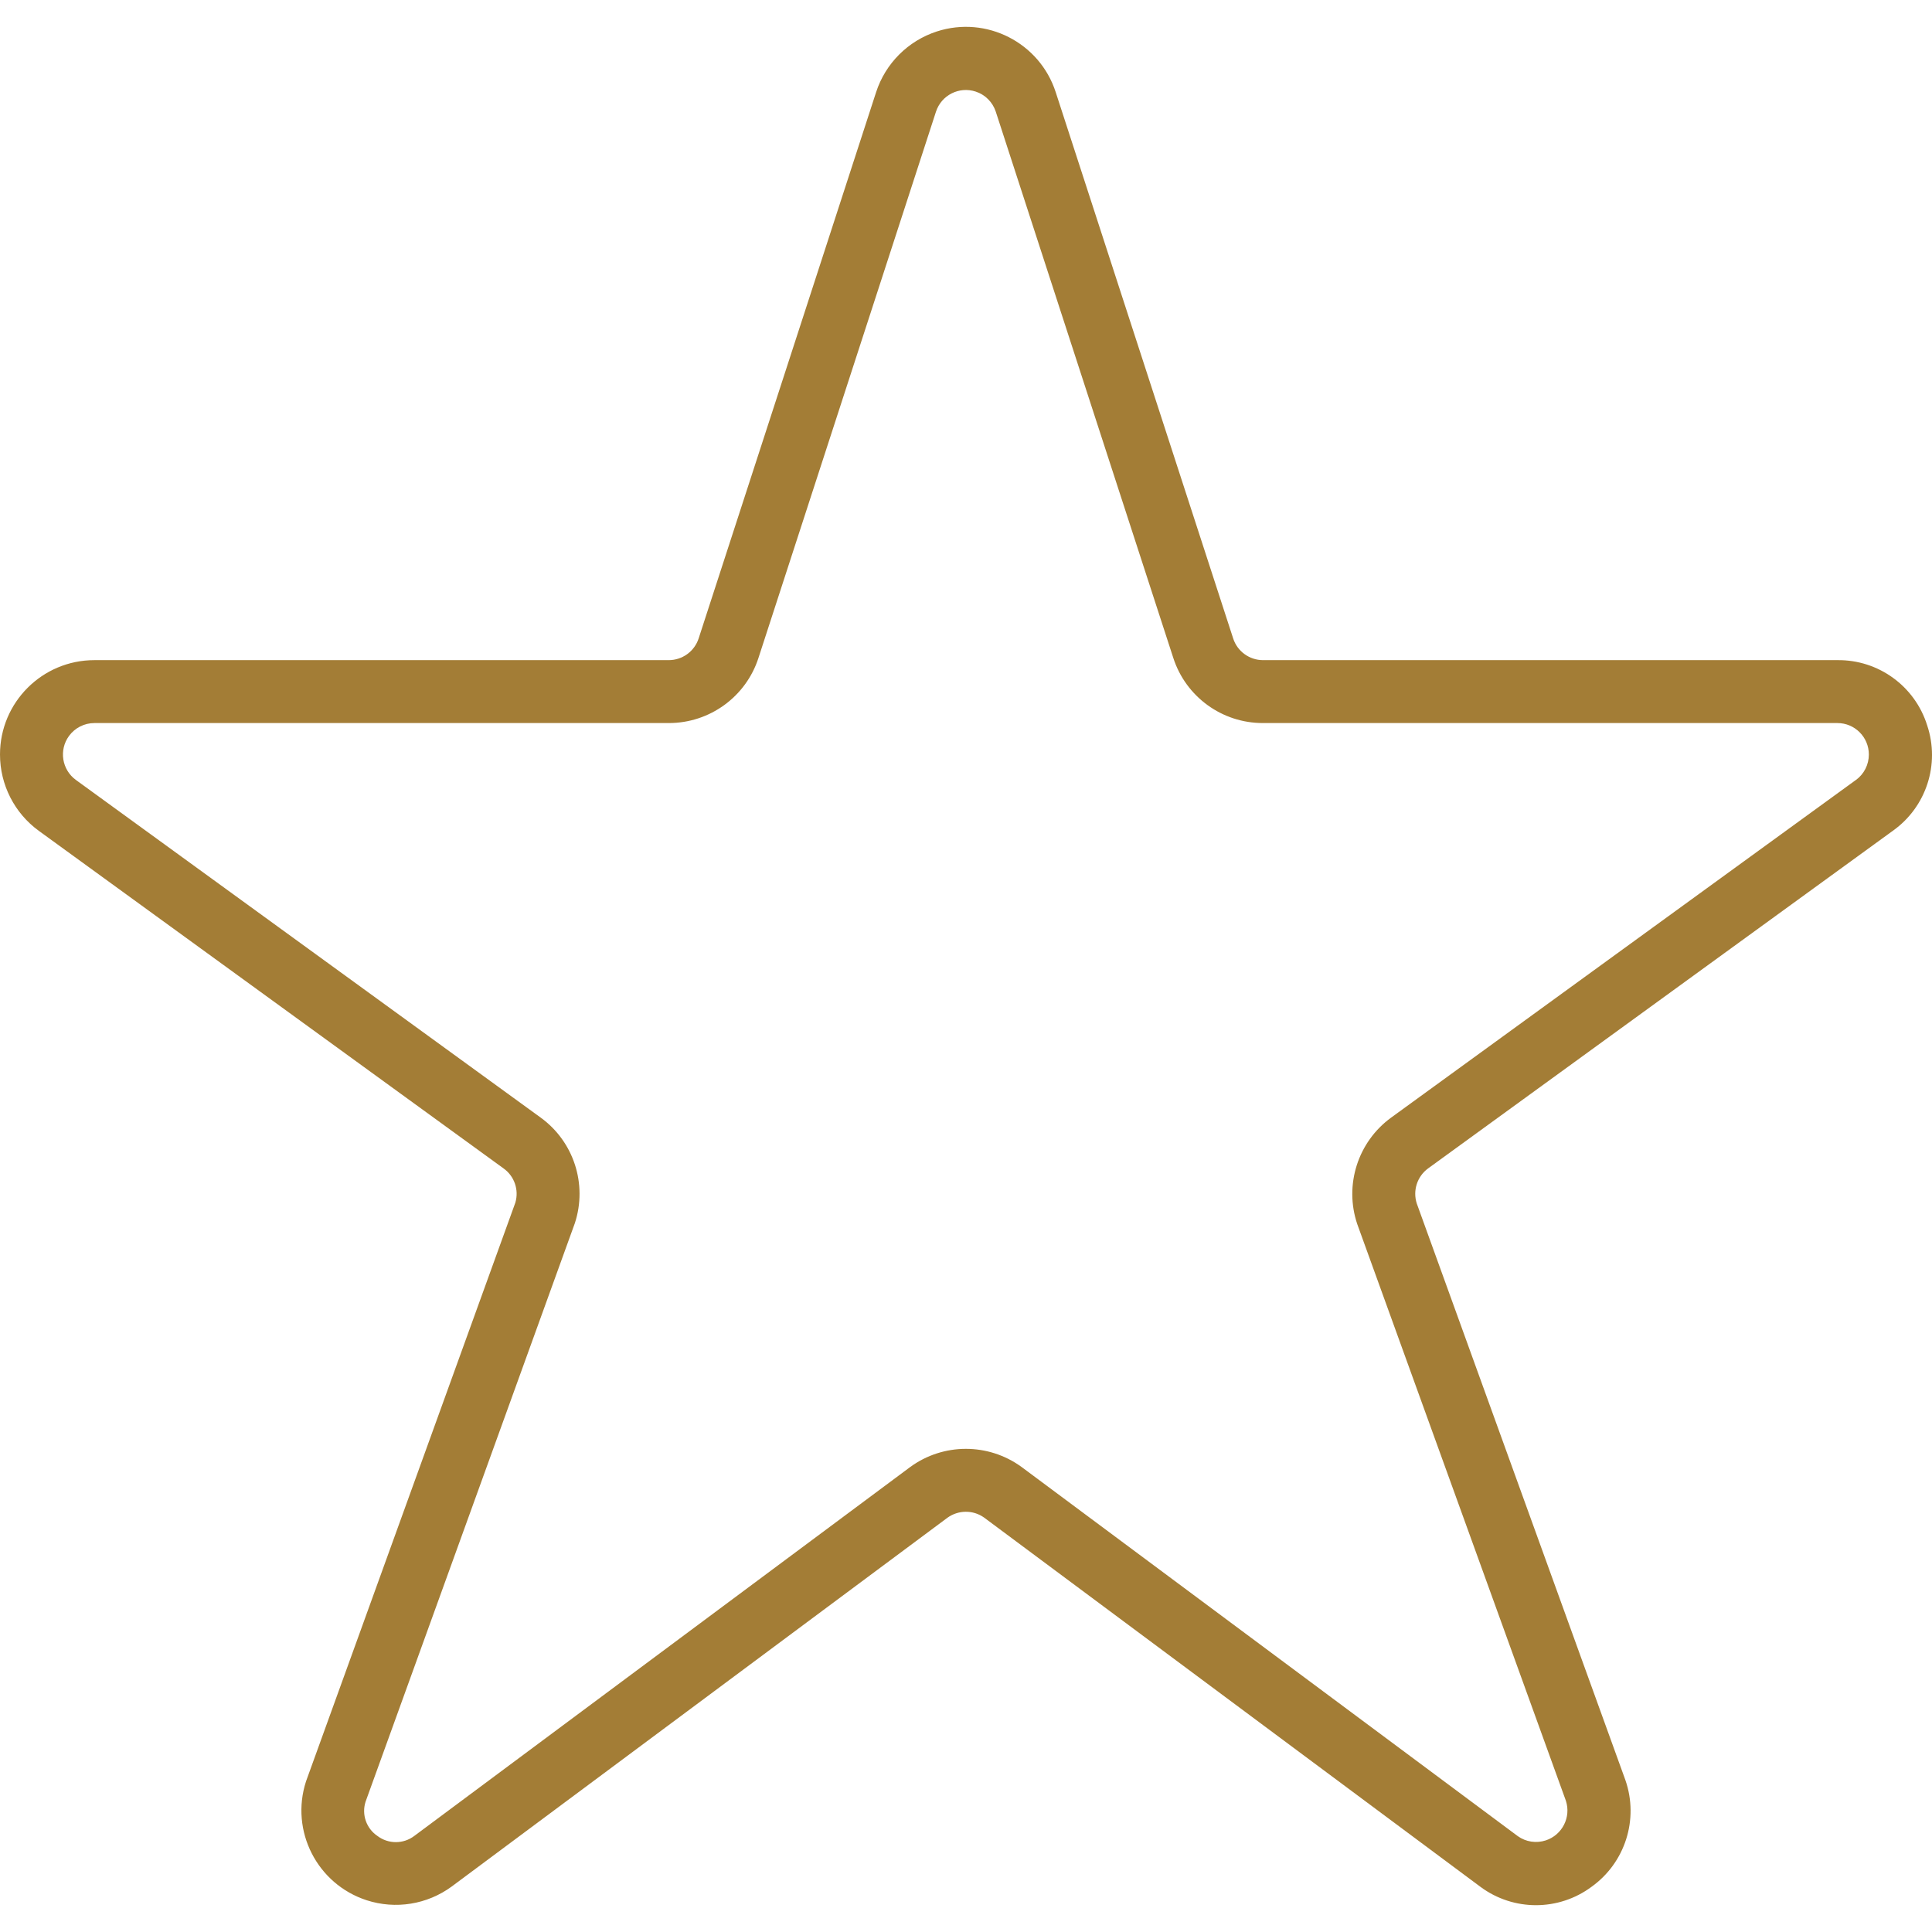
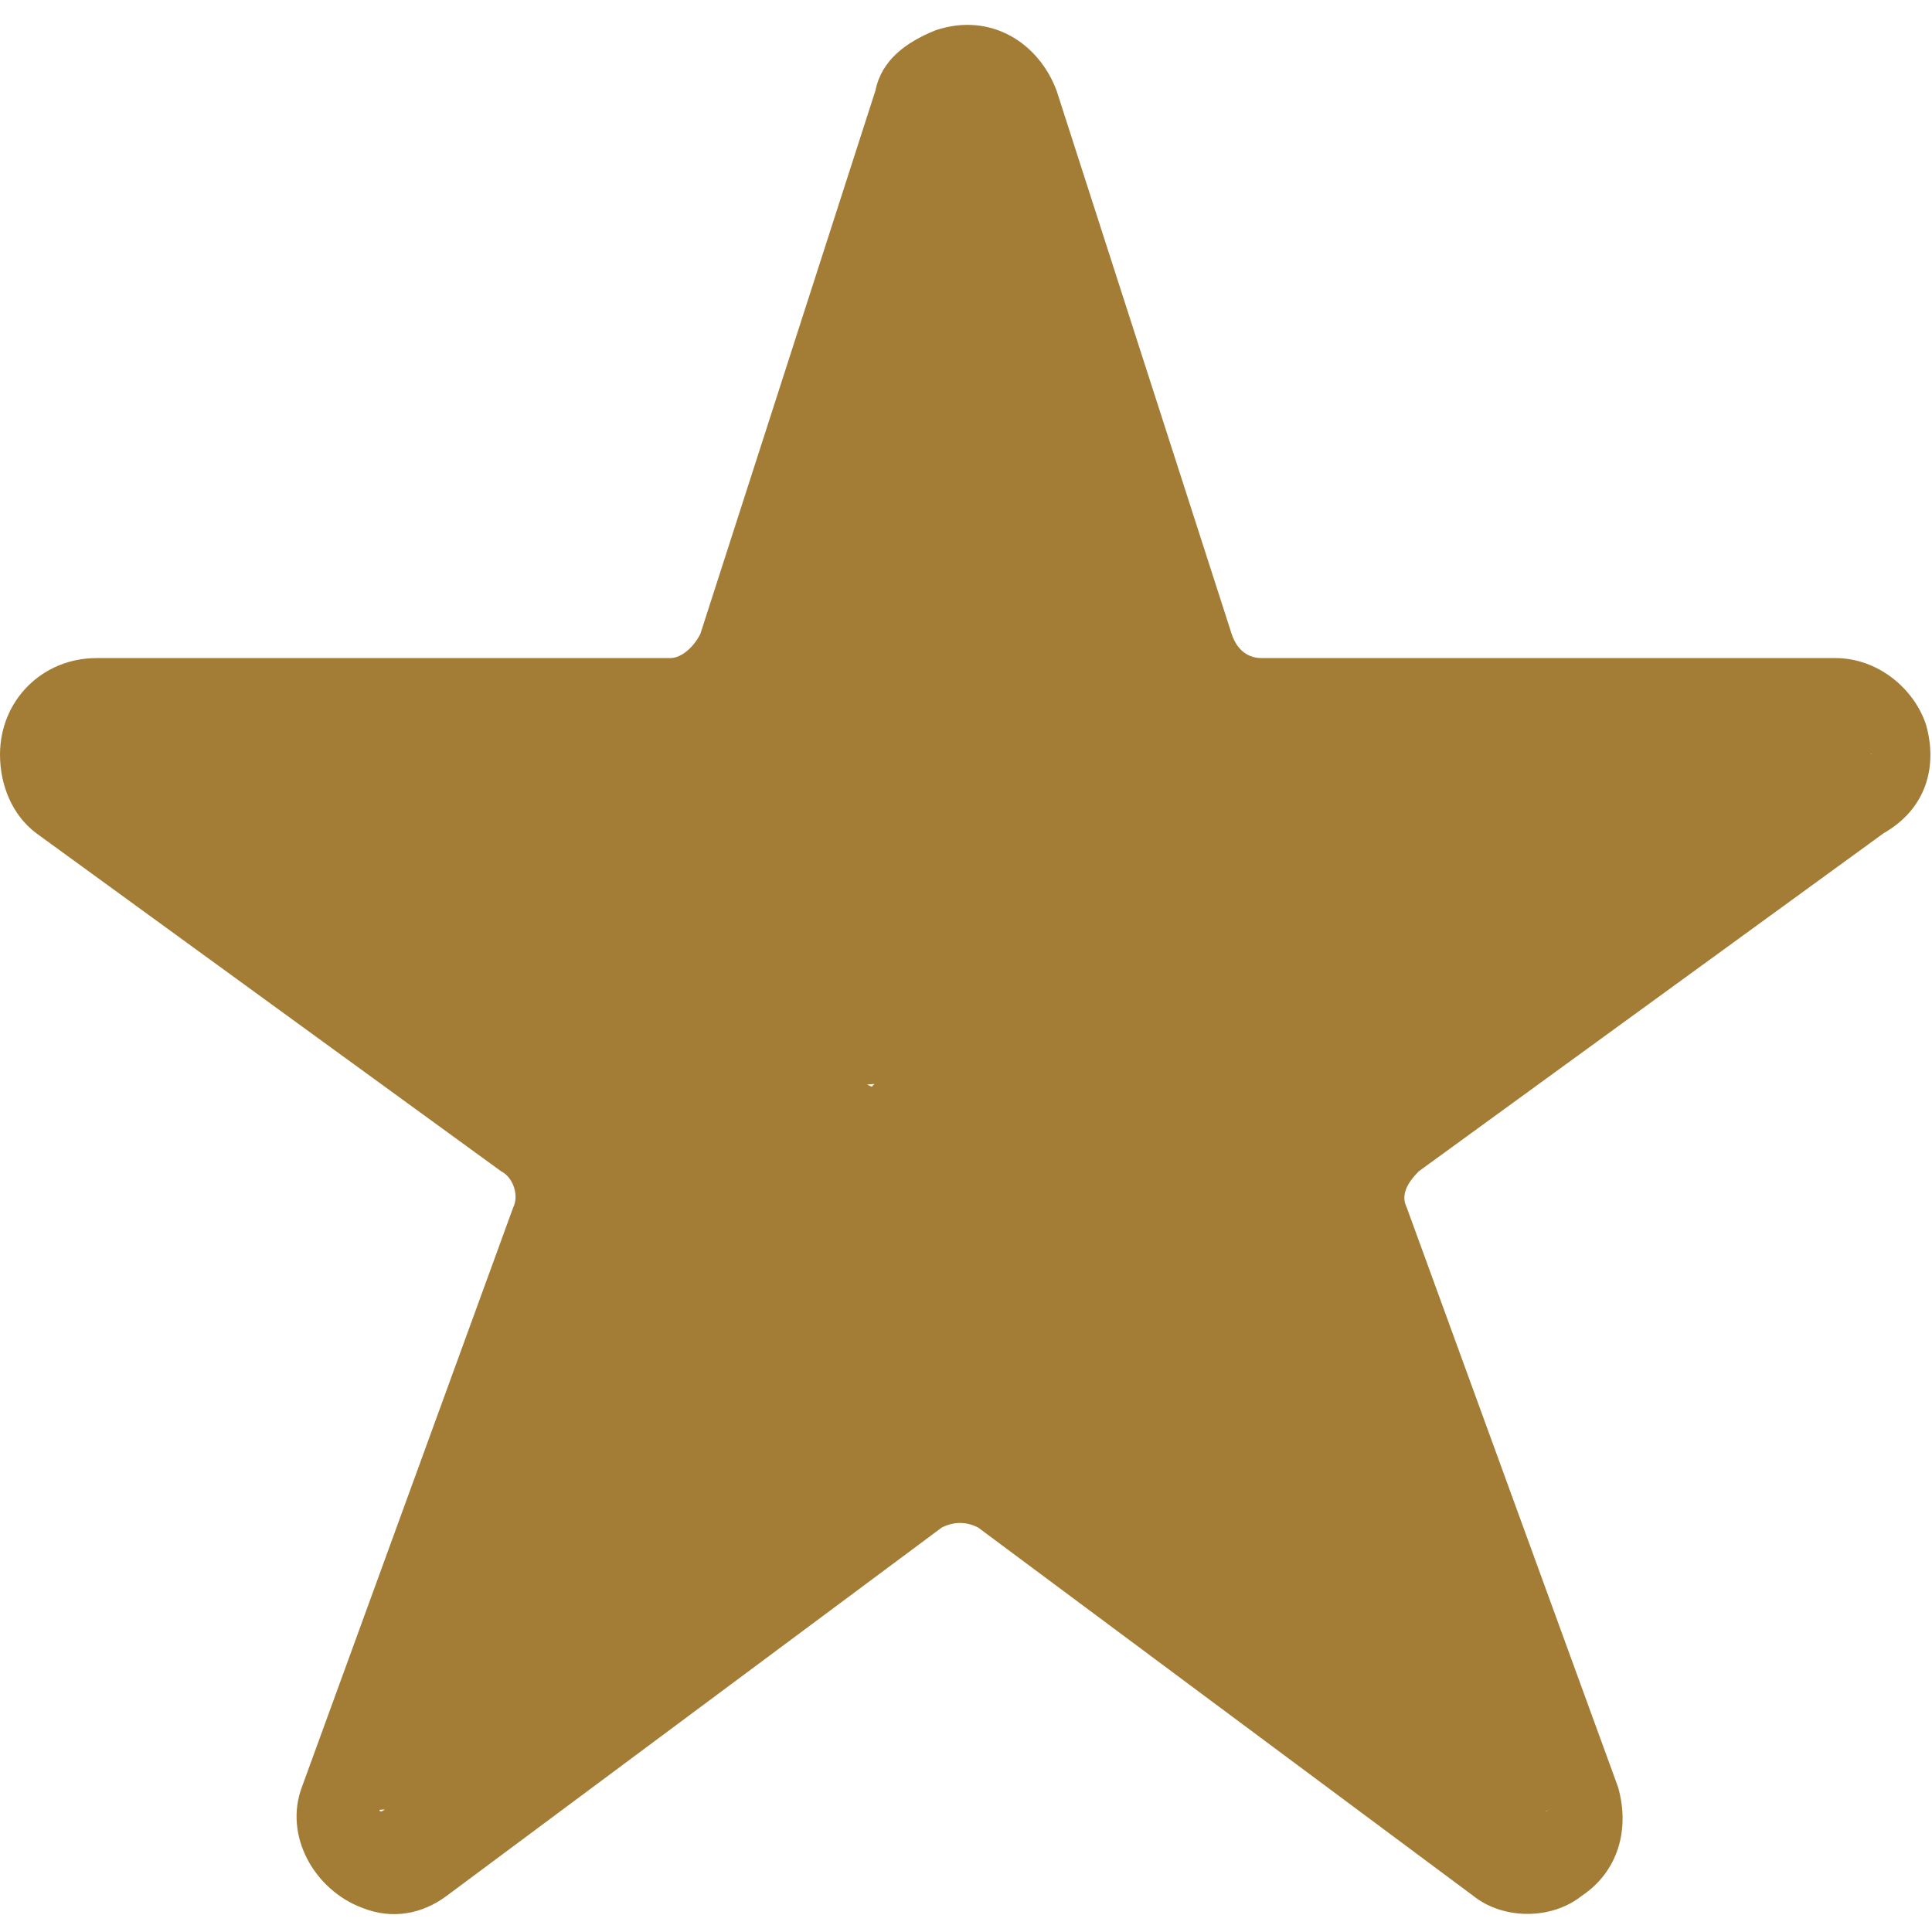
- <svg xmlns="http://www.w3.org/2000/svg" width="32" height="32" viewBox="0 0 32 32" fill="none">
-   <path d="M31.92 12.014C31.717 11.365 31.113 10.926 30.433 10.934H20.92C20.695 10.934 20.494 10.789 20.425 10.574L17.486 1.527C17.22 0.705 16.338 0.255 15.517 0.521C15.04 0.676 14.666 1.05 14.511 1.527L11.572 10.574C11.502 10.789 11.302 10.934 11.076 10.934H1.564C0.7 10.934 0 11.633 1.3283e-08 12.497C-6.51255e-05 12.997 0.239 13.468 0.644 13.762L8.341 19.353C8.52 19.481 8.598 19.708 8.536 19.919L5.069 29.504C4.802 30.325 5.252 31.207 6.073 31.474C6.551 31.629 7.074 31.545 7.48 31.248L15.692 25.139C15.873 25.008 16.118 25.006 16.3 25.136L24.521 31.252C25.067 31.657 25.814 31.657 26.36 31.252C26.918 30.853 27.147 30.134 26.922 29.485L23.466 19.933C23.397 19.719 23.473 19.484 23.656 19.351L31.352 13.76C31.905 13.367 32.136 12.658 31.92 12.014ZM30.739 12.919L23.043 18.51C22.49 18.912 22.262 19.627 22.48 20.274L25.936 29.826C26.025 30.099 25.876 30.393 25.602 30.483C25.445 30.534 25.273 30.508 25.139 30.412L16.918 24.296C16.368 23.897 15.623 23.898 15.075 24.299L6.863 30.408C6.682 30.546 6.431 30.546 6.25 30.408C6.067 30.284 5.987 30.053 6.055 29.842L9.522 20.258C9.732 19.613 9.503 18.907 8.954 18.51L1.258 12.919C1.025 12.75 0.973 12.424 1.142 12.191C1.24 12.056 1.397 11.976 1.564 11.976H11.076C11.754 11.977 12.355 11.541 12.563 10.896L15.503 1.849C15.593 1.575 15.887 1.427 16.161 1.517C16.318 1.568 16.441 1.692 16.493 1.849L19.433 10.896C19.641 11.541 20.242 11.978 20.92 11.976H30.433C30.721 11.976 30.954 12.209 30.954 12.497C30.954 12.664 30.875 12.821 30.74 12.919H30.739Z" fill="#A37D36" />
+ <svg xmlns="http://www.w3.org/2000/svg" version="1.1" id="Layer_1" x="0px" y="0px" viewBox="0 0 32 32" enable-background="new 0 0 32 32" xml:space="preserve">
+   <path fill="#A37D36" d="M31.9,12c-0.2-0.6-0.8-1.1-1.5-1.1h-9.5c-0.2,0-0.4-0.1-0.5-0.4l-2.9-9c-0.3-0.8-1.1-1.3-2-1  c-0.5,0.2-0.9,0.5-1,1l-2.9,9c-0.1,0.2-0.3,0.4-0.5,0.4H1.6c-0.9,0-1.6,0.7-1.6,1.6c0,0.5,0.2,1,0.6,1.3l7.7,5.6  c0.2,0.1,0.3,0.4,0.2,0.6l-3.5,9.6c-0.3,0.8,0.2,1.7,1,2c0.5,0.2,1,0.1,1.4-0.2l8.2-6.1c0.2-0.1,0.4-0.1,0.6,0l8.2,6.1  c0.5,0.4,1.3,0.4,1.8,0c0.6-0.4,0.8-1.1,0.6-1.8l-3.5-9.6c-0.1-0.2,0-0.4,0.2-0.6l7.7-5.6C31.9,13.4,32.1,12.7,31.9,12z M20.4,11.8  l-12.5,13c-0.6,0.4,9.8-0.4,10,0.2l7.1,4.9c0.1,0.3,0.9,0,0.6,0.1c0.4-2-0.3-2-0.4-2.1l-8.2-3.6c-0.5-0.4-1.3-0.4-1.8,0L8.4,27  c-0.2,0.1-1.9,3.1-2.1,3c-0.2-0.1,1.4,0.1,1.4-0.1l7.3-5.6c0.2-0.6,8.6-1.9,8-2.3L1.6,12c-0.2-0.2-0.6,0.4-0.4,0.2  C1.2,12.1,1.4,12,1.6,12L13.6,18c0.7,0,6.1-0.4,6.3-1.1L15.5,1.8c0.1-0.3,0.9-0.3,0.7-0.3c-0.8-0.1-0.8,0.3-0.8,0.5l4.5,15  c0.2,0.6,0.3-5,1-5l5.9,3.2c0.3,0,4.2-3,4.2-2.7c-0.2-0.3-1.3-0.9-1,0L20.4,11.8z" />
+   <rect x="-8.8" y="6.3" fill="#A37D36" width="2.2" height="2.4" />
</svg>
